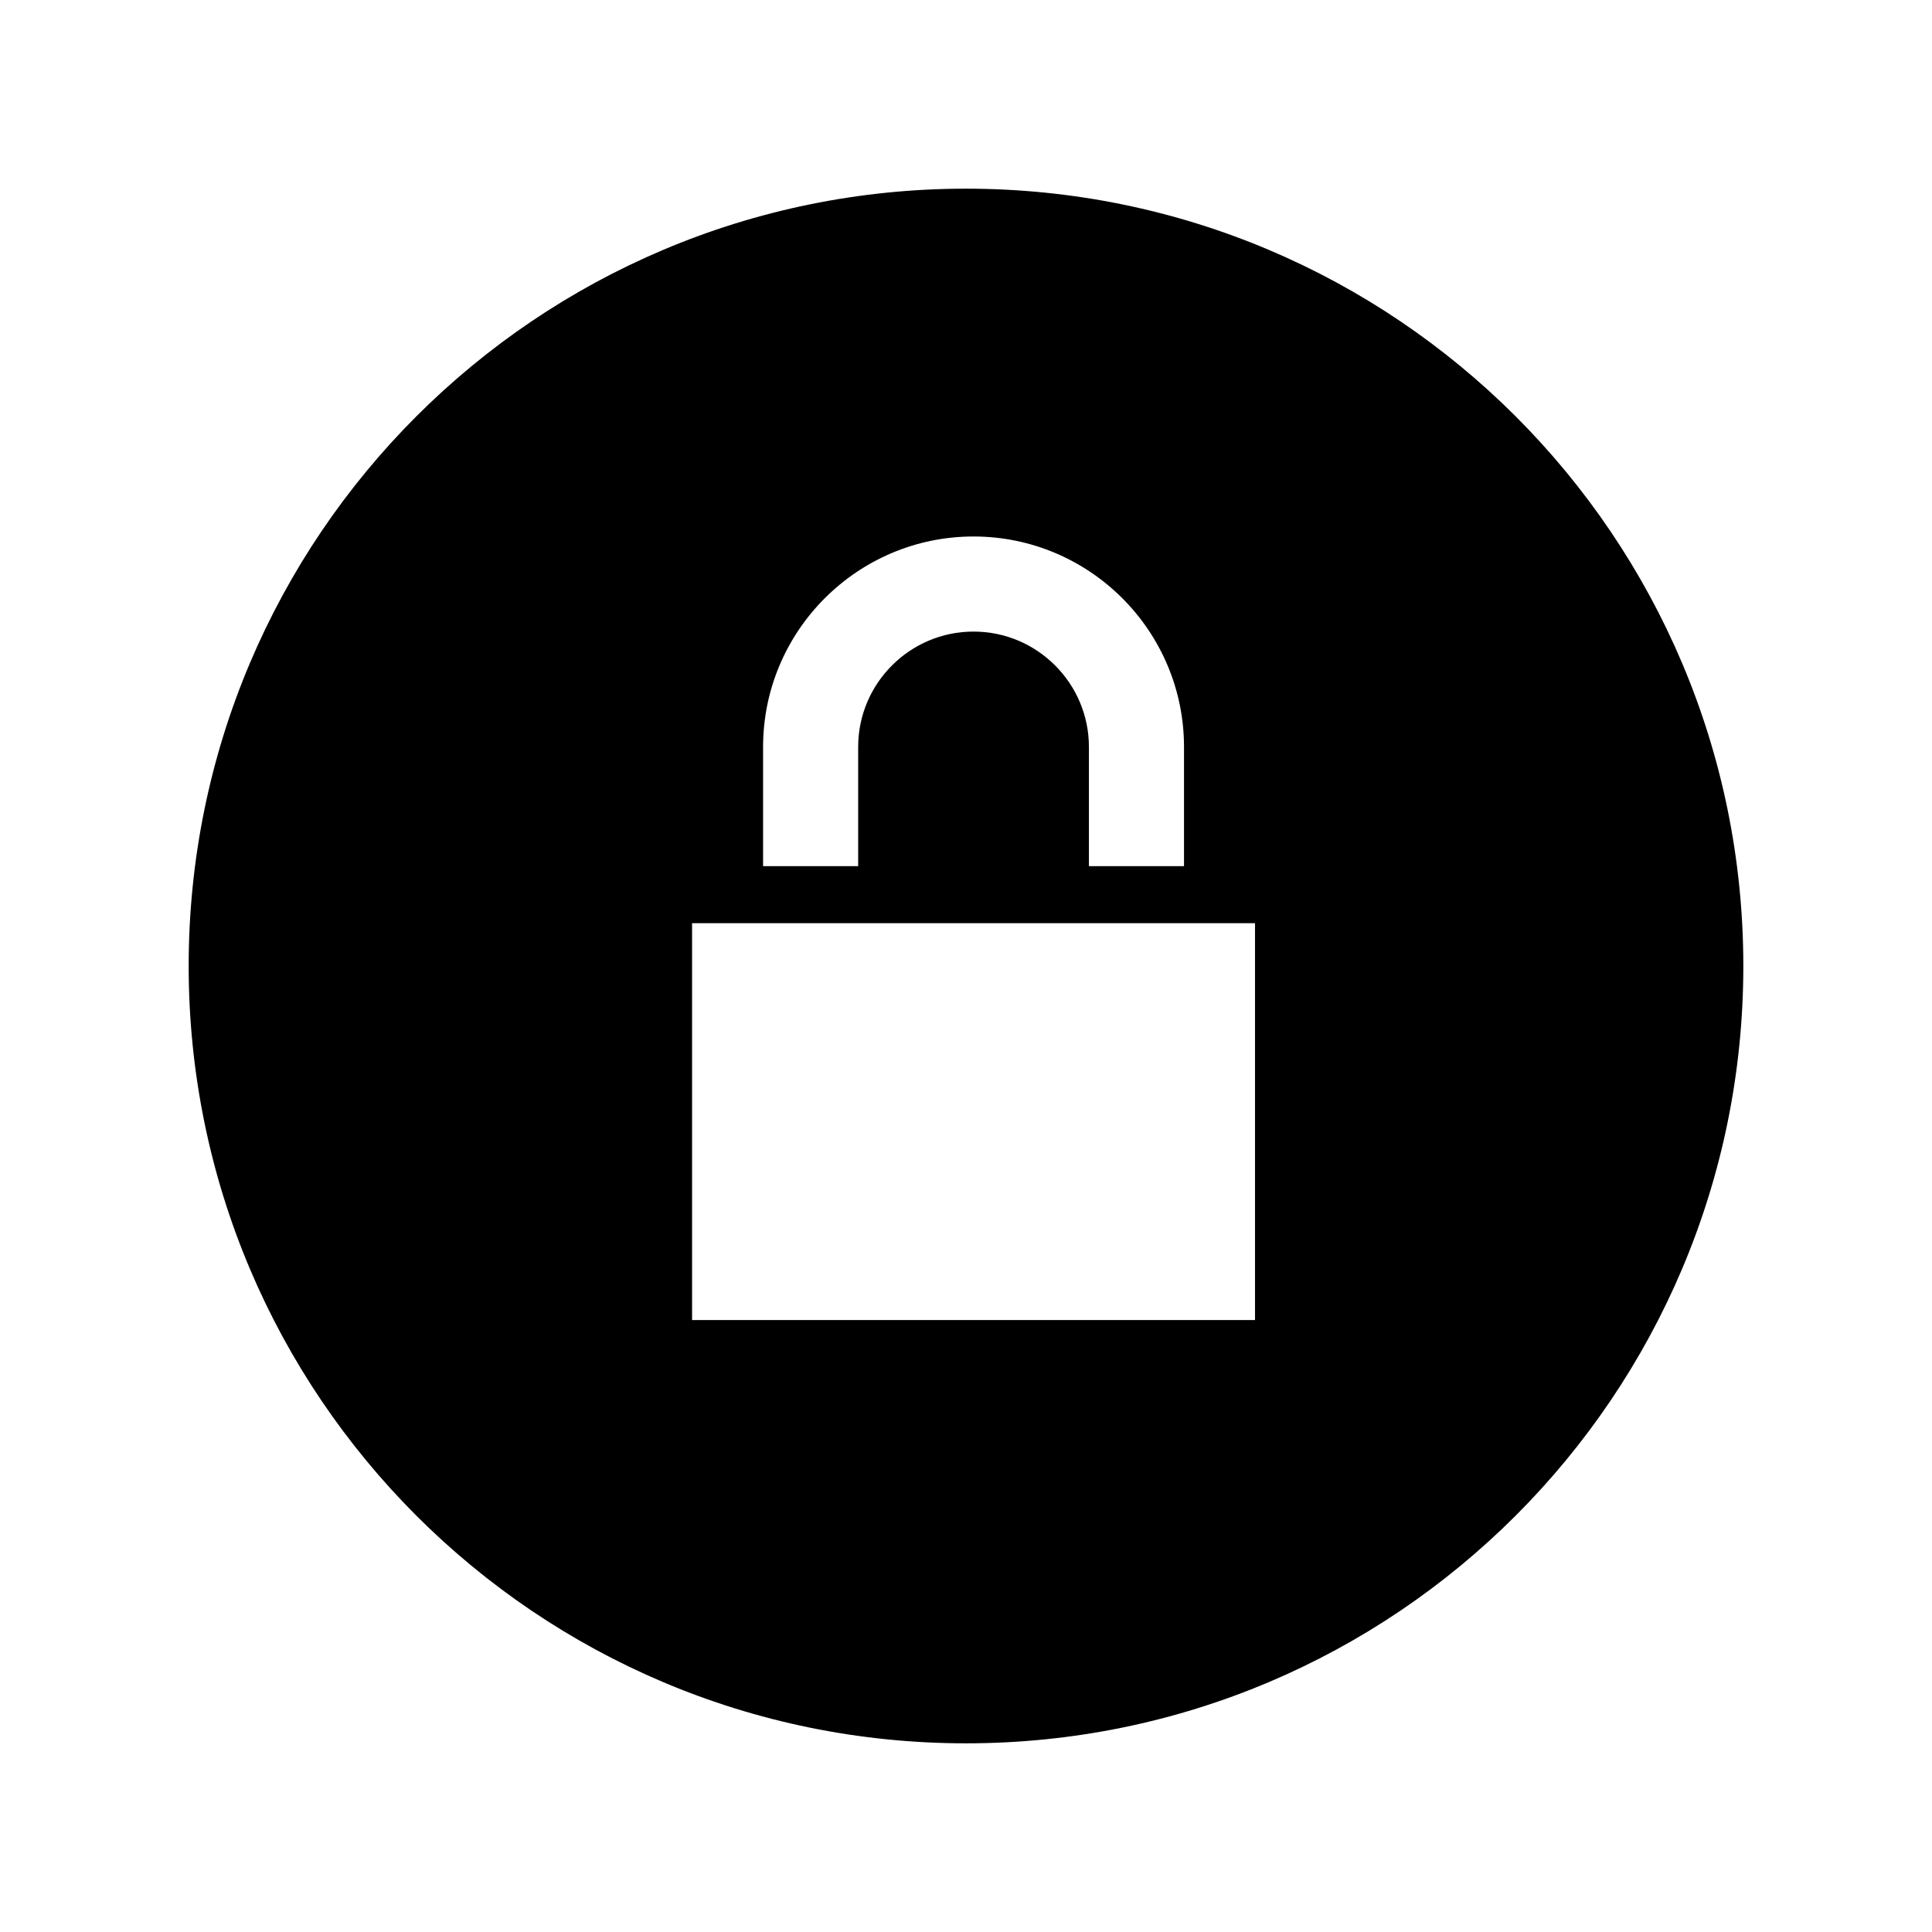
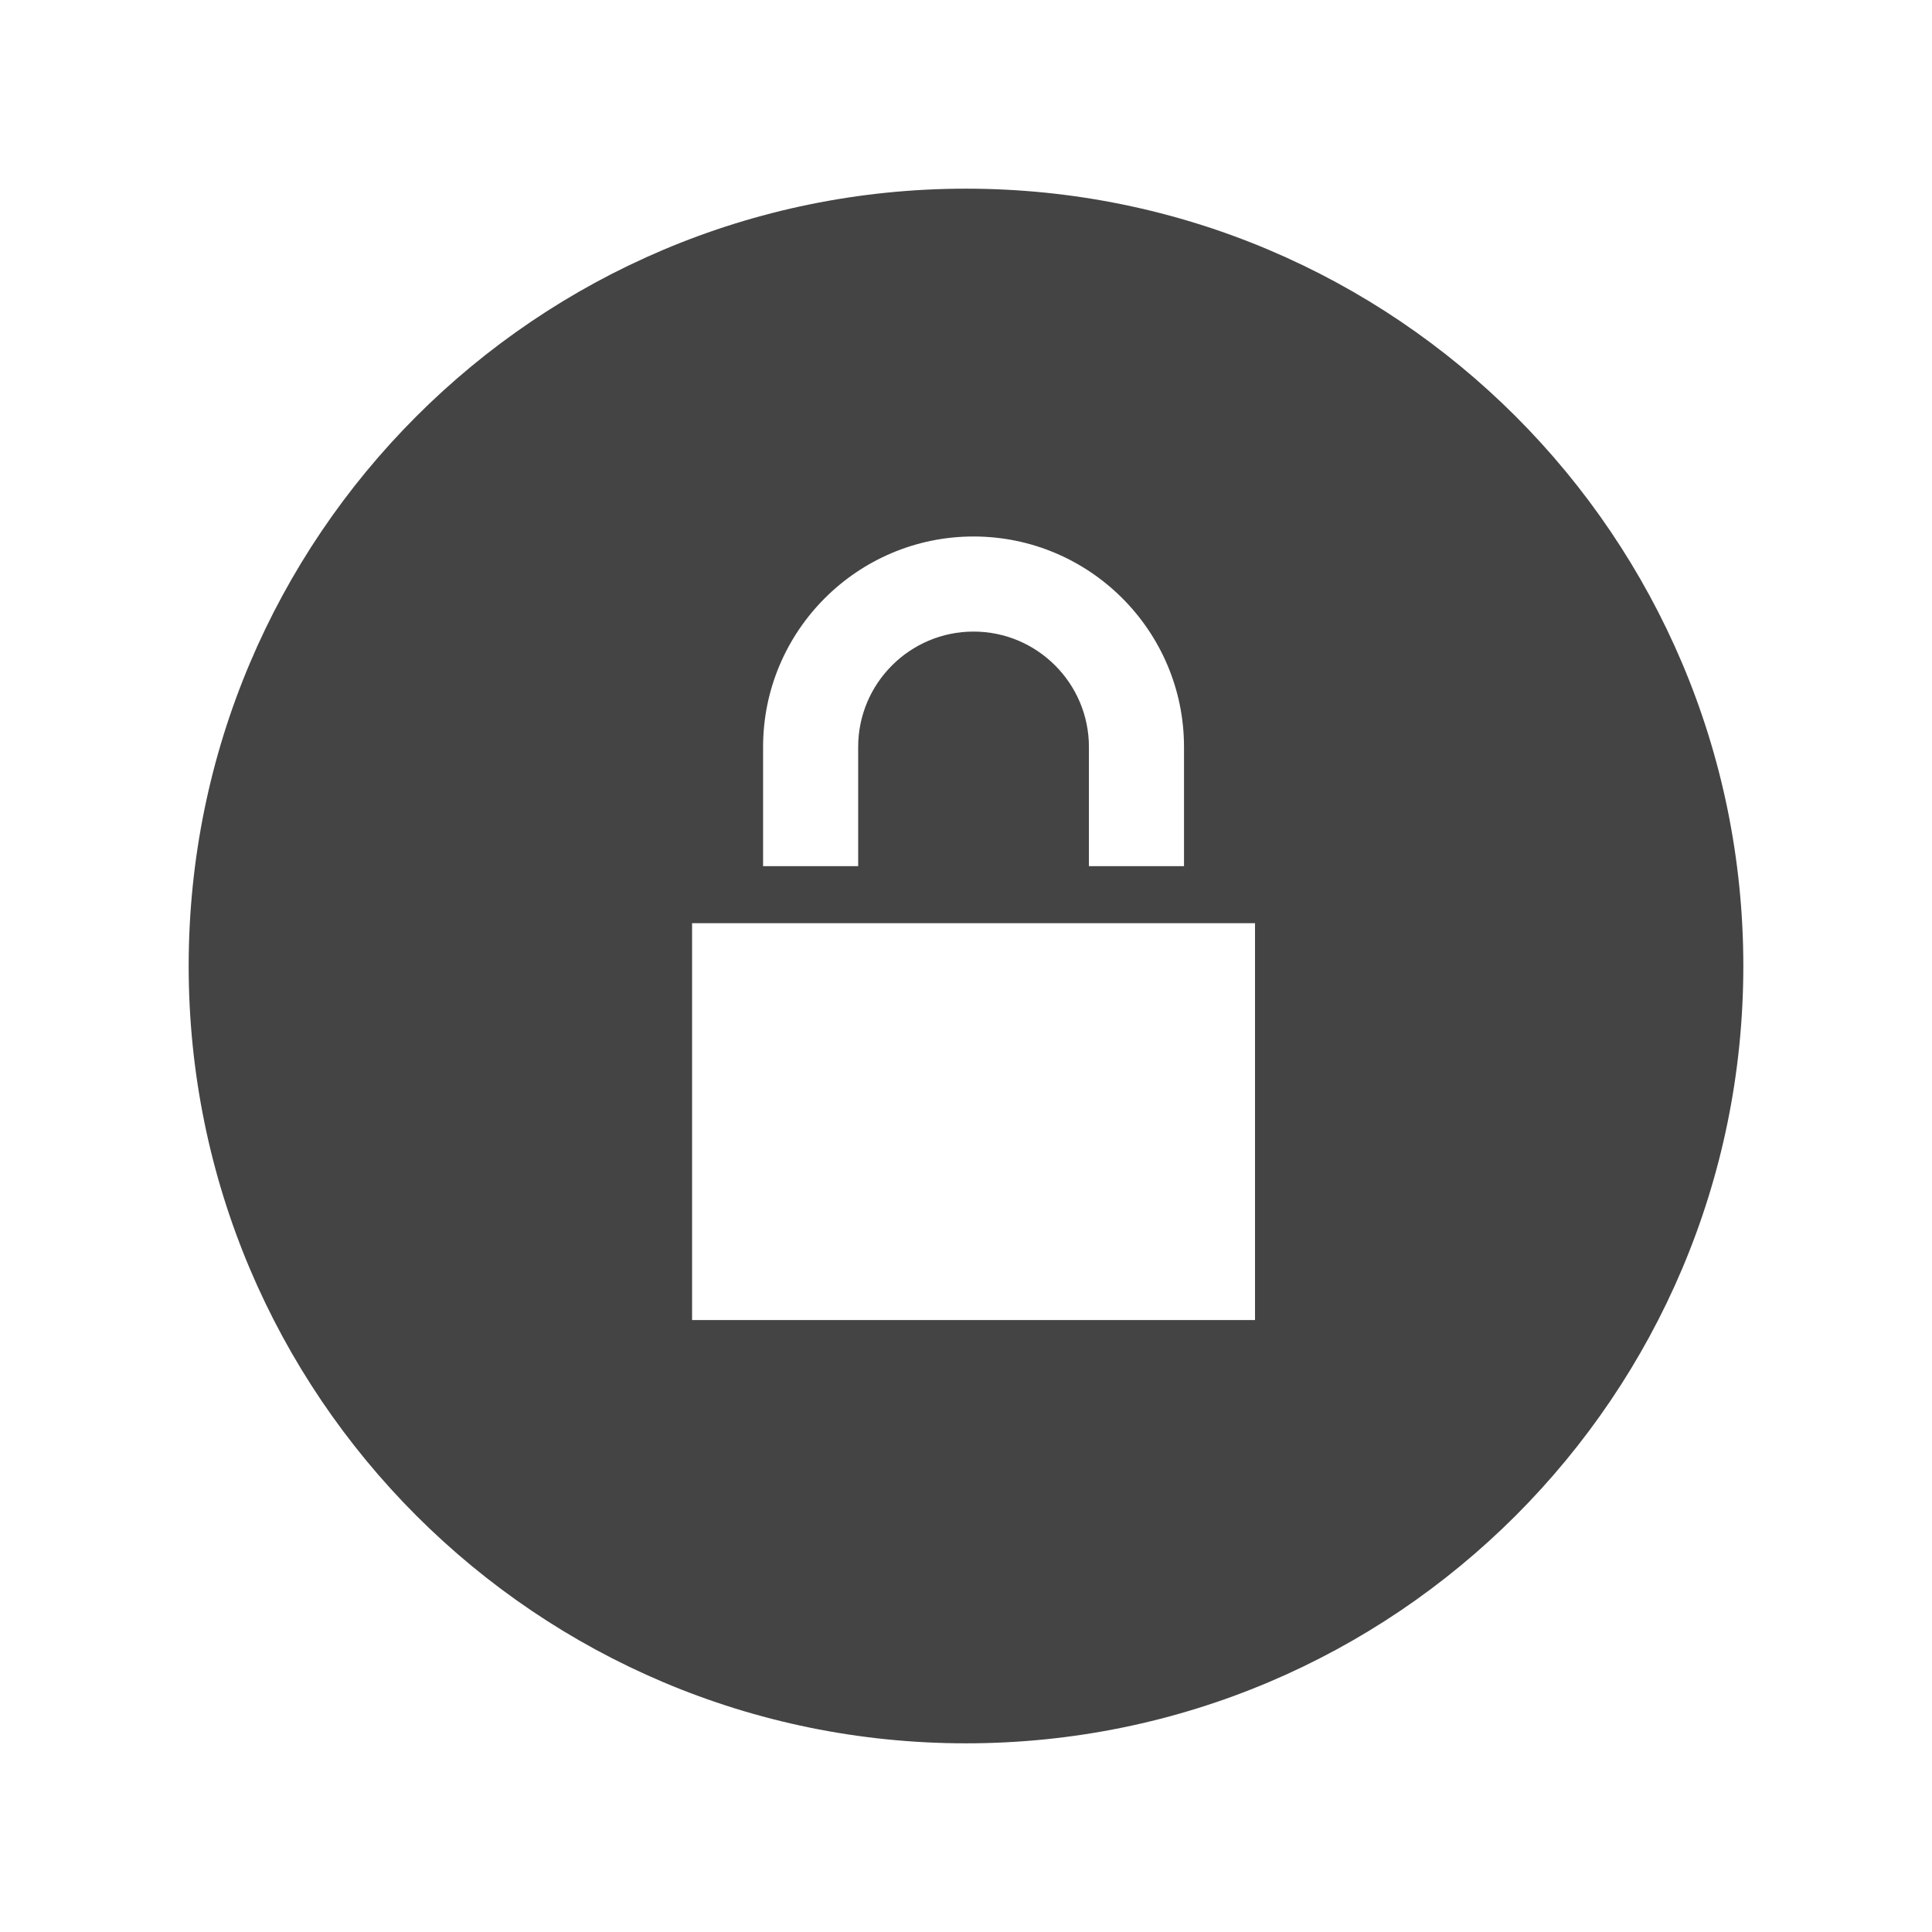
<svg xmlns="http://www.w3.org/2000/svg" version="1.1" x="0px" y="0px" width="512px" height="512px" viewBox="0 0 512 512" enable-background="new 0 0 512 512" xml:space="preserve">
-   <path id="lock-12-icon" d="M256,50.001c-113.771,0-206,92.229-206,206s92.229,205.998,206,205.998c113.771,0,206-92.227,206-205.998  S369.771,50.001,256,50.001z M202.225,197.952c0-30.755,25.021-55.776,55.775-55.776c30.754,0,55.775,25.021,55.775,55.776v31.585  h-25.2v-31.585c0-16.859-13.716-30.576-30.575-30.576s-30.576,13.717-30.576,30.576v31.585h-25.199V197.952z M332.591,349.825  H183.408V244.656h149.183V349.825z" />
+   <path fill="#444444" id="lock-12-icon" d="M256,50.001c-113.771,0-206,92.229-206,206s92.229,205.998,206,205.998c113.771,0,206-92.227,206-205.998  S369.771,50.001,256,50.001z M202.225,197.952c0-30.755,25.021-55.776,55.775-55.776c30.754,0,55.775,25.021,55.775,55.776v31.585  h-25.2v-31.585c0-16.859-13.716-30.576-30.575-30.576s-30.576,13.717-30.576,30.576v31.585h-25.199V197.952z M332.591,349.825  H183.408V244.656h149.183V349.825z" />
</svg>
